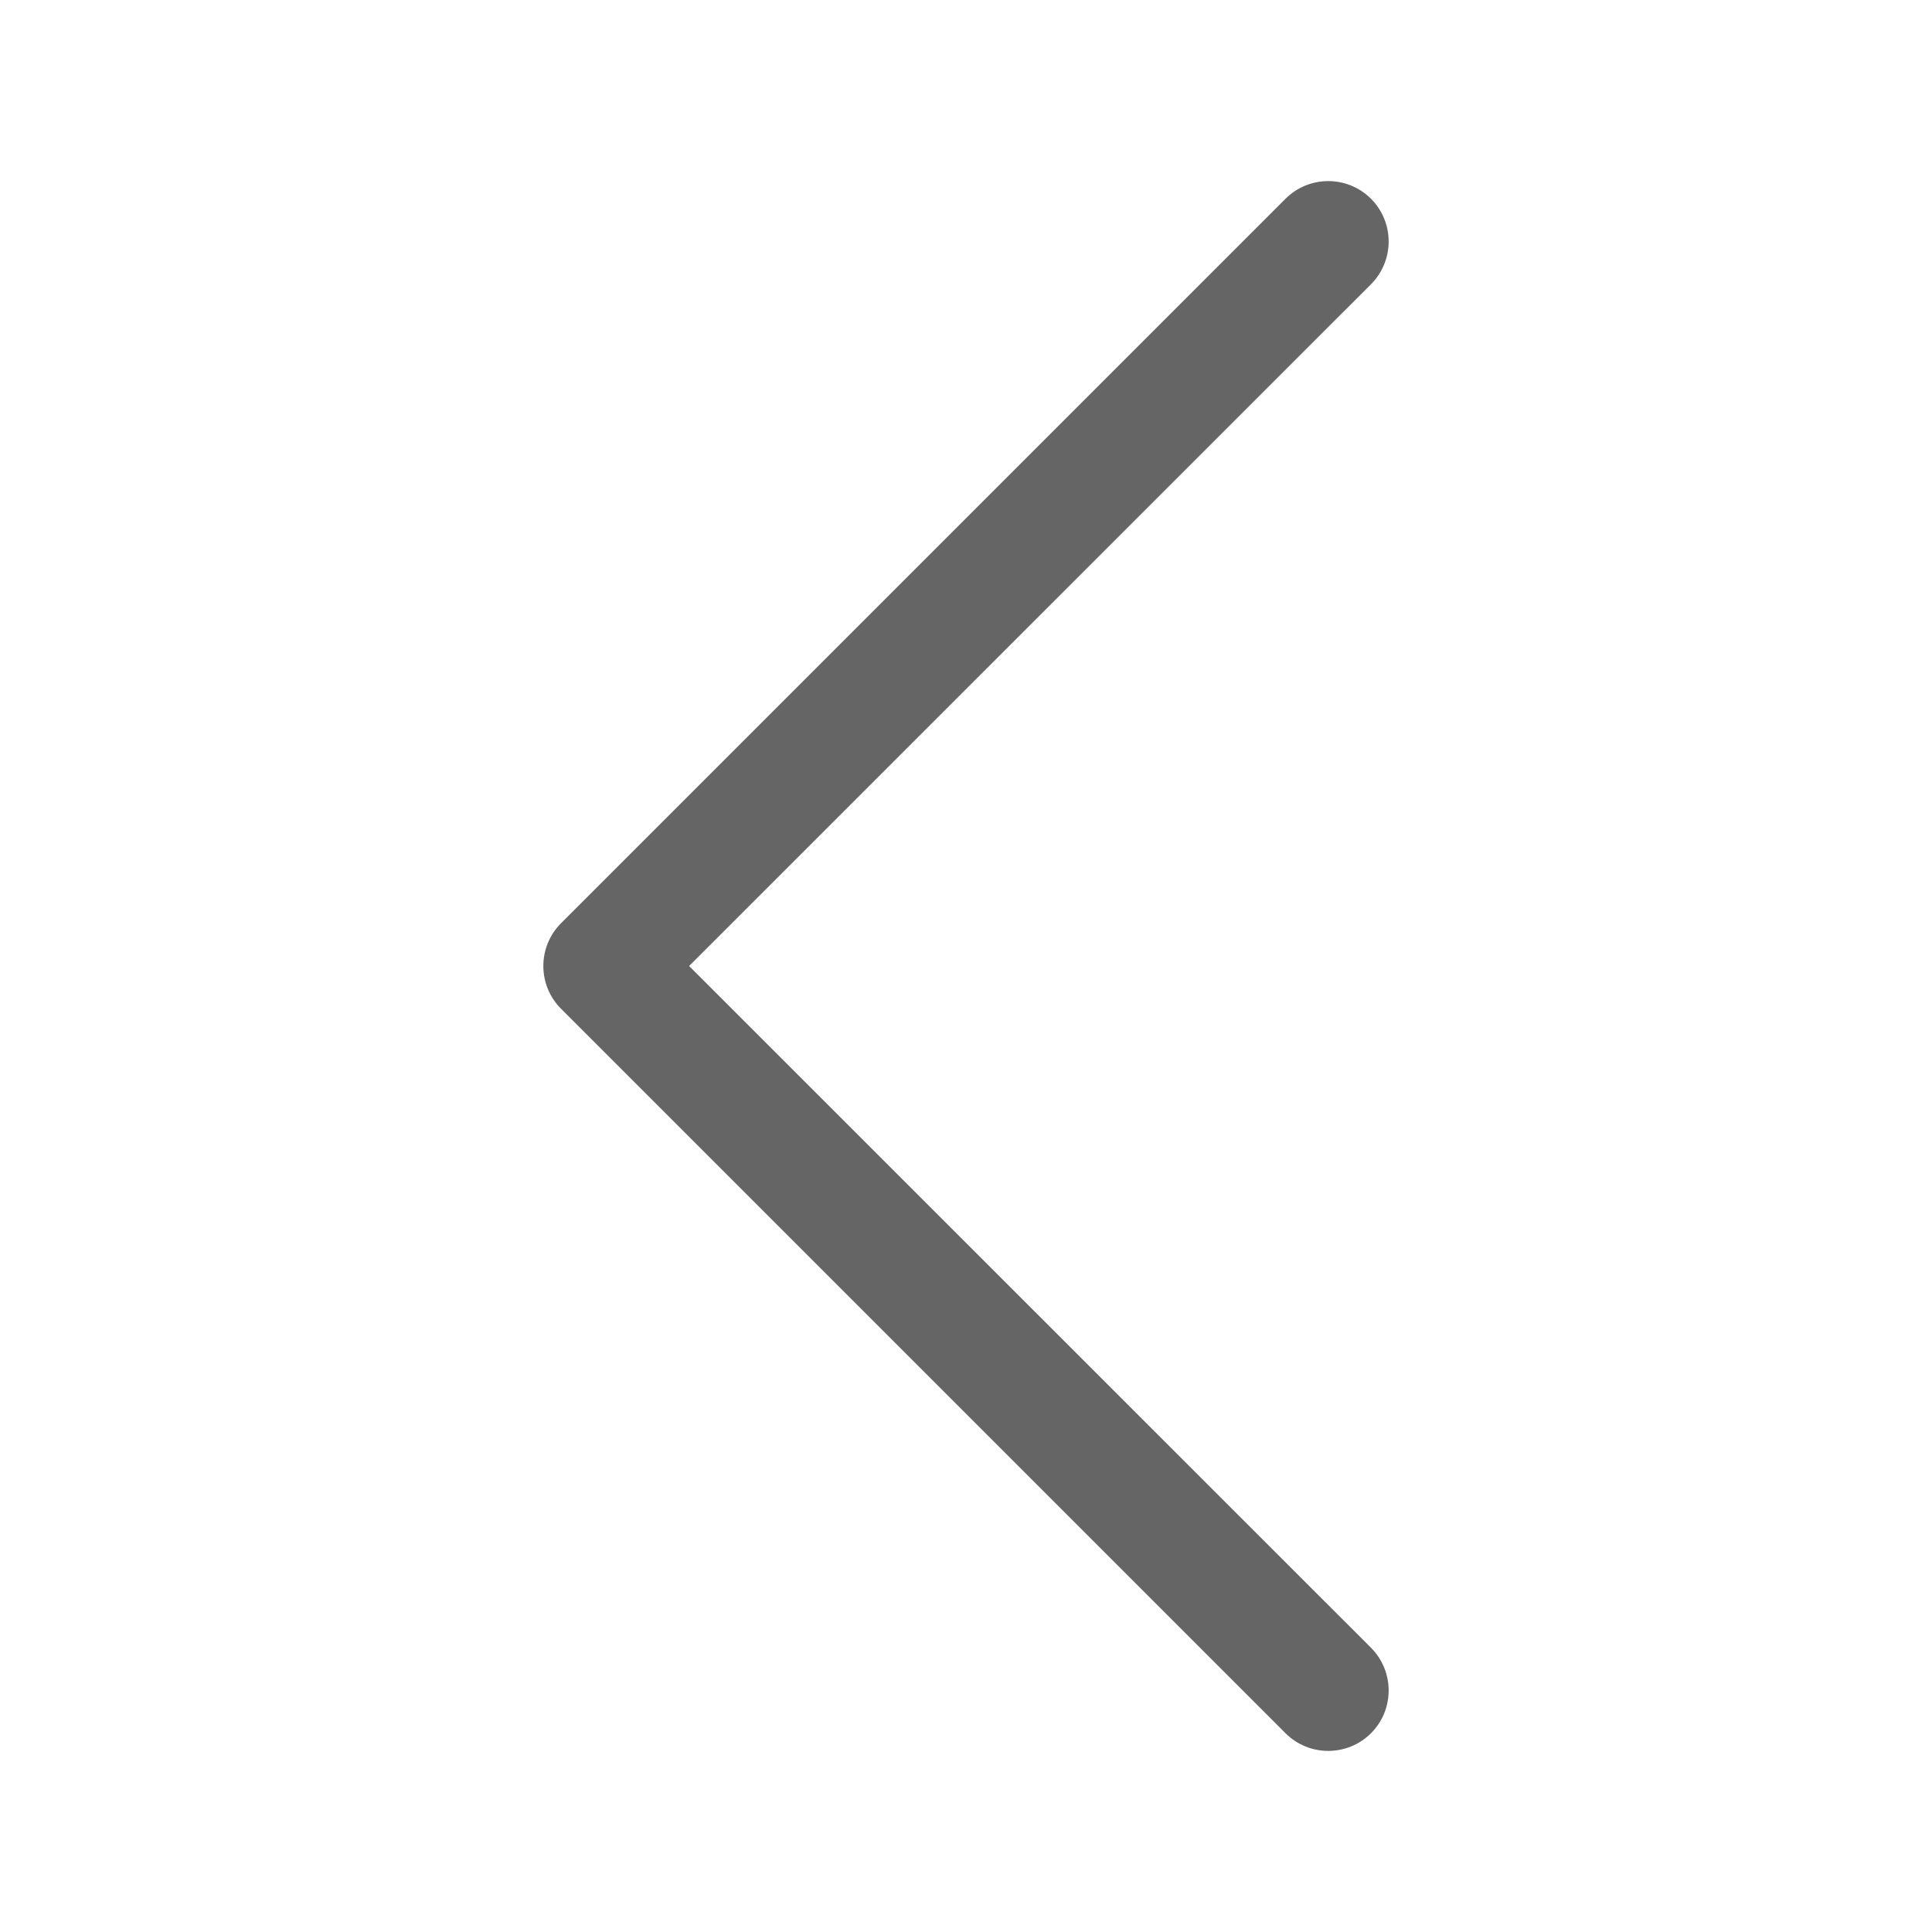
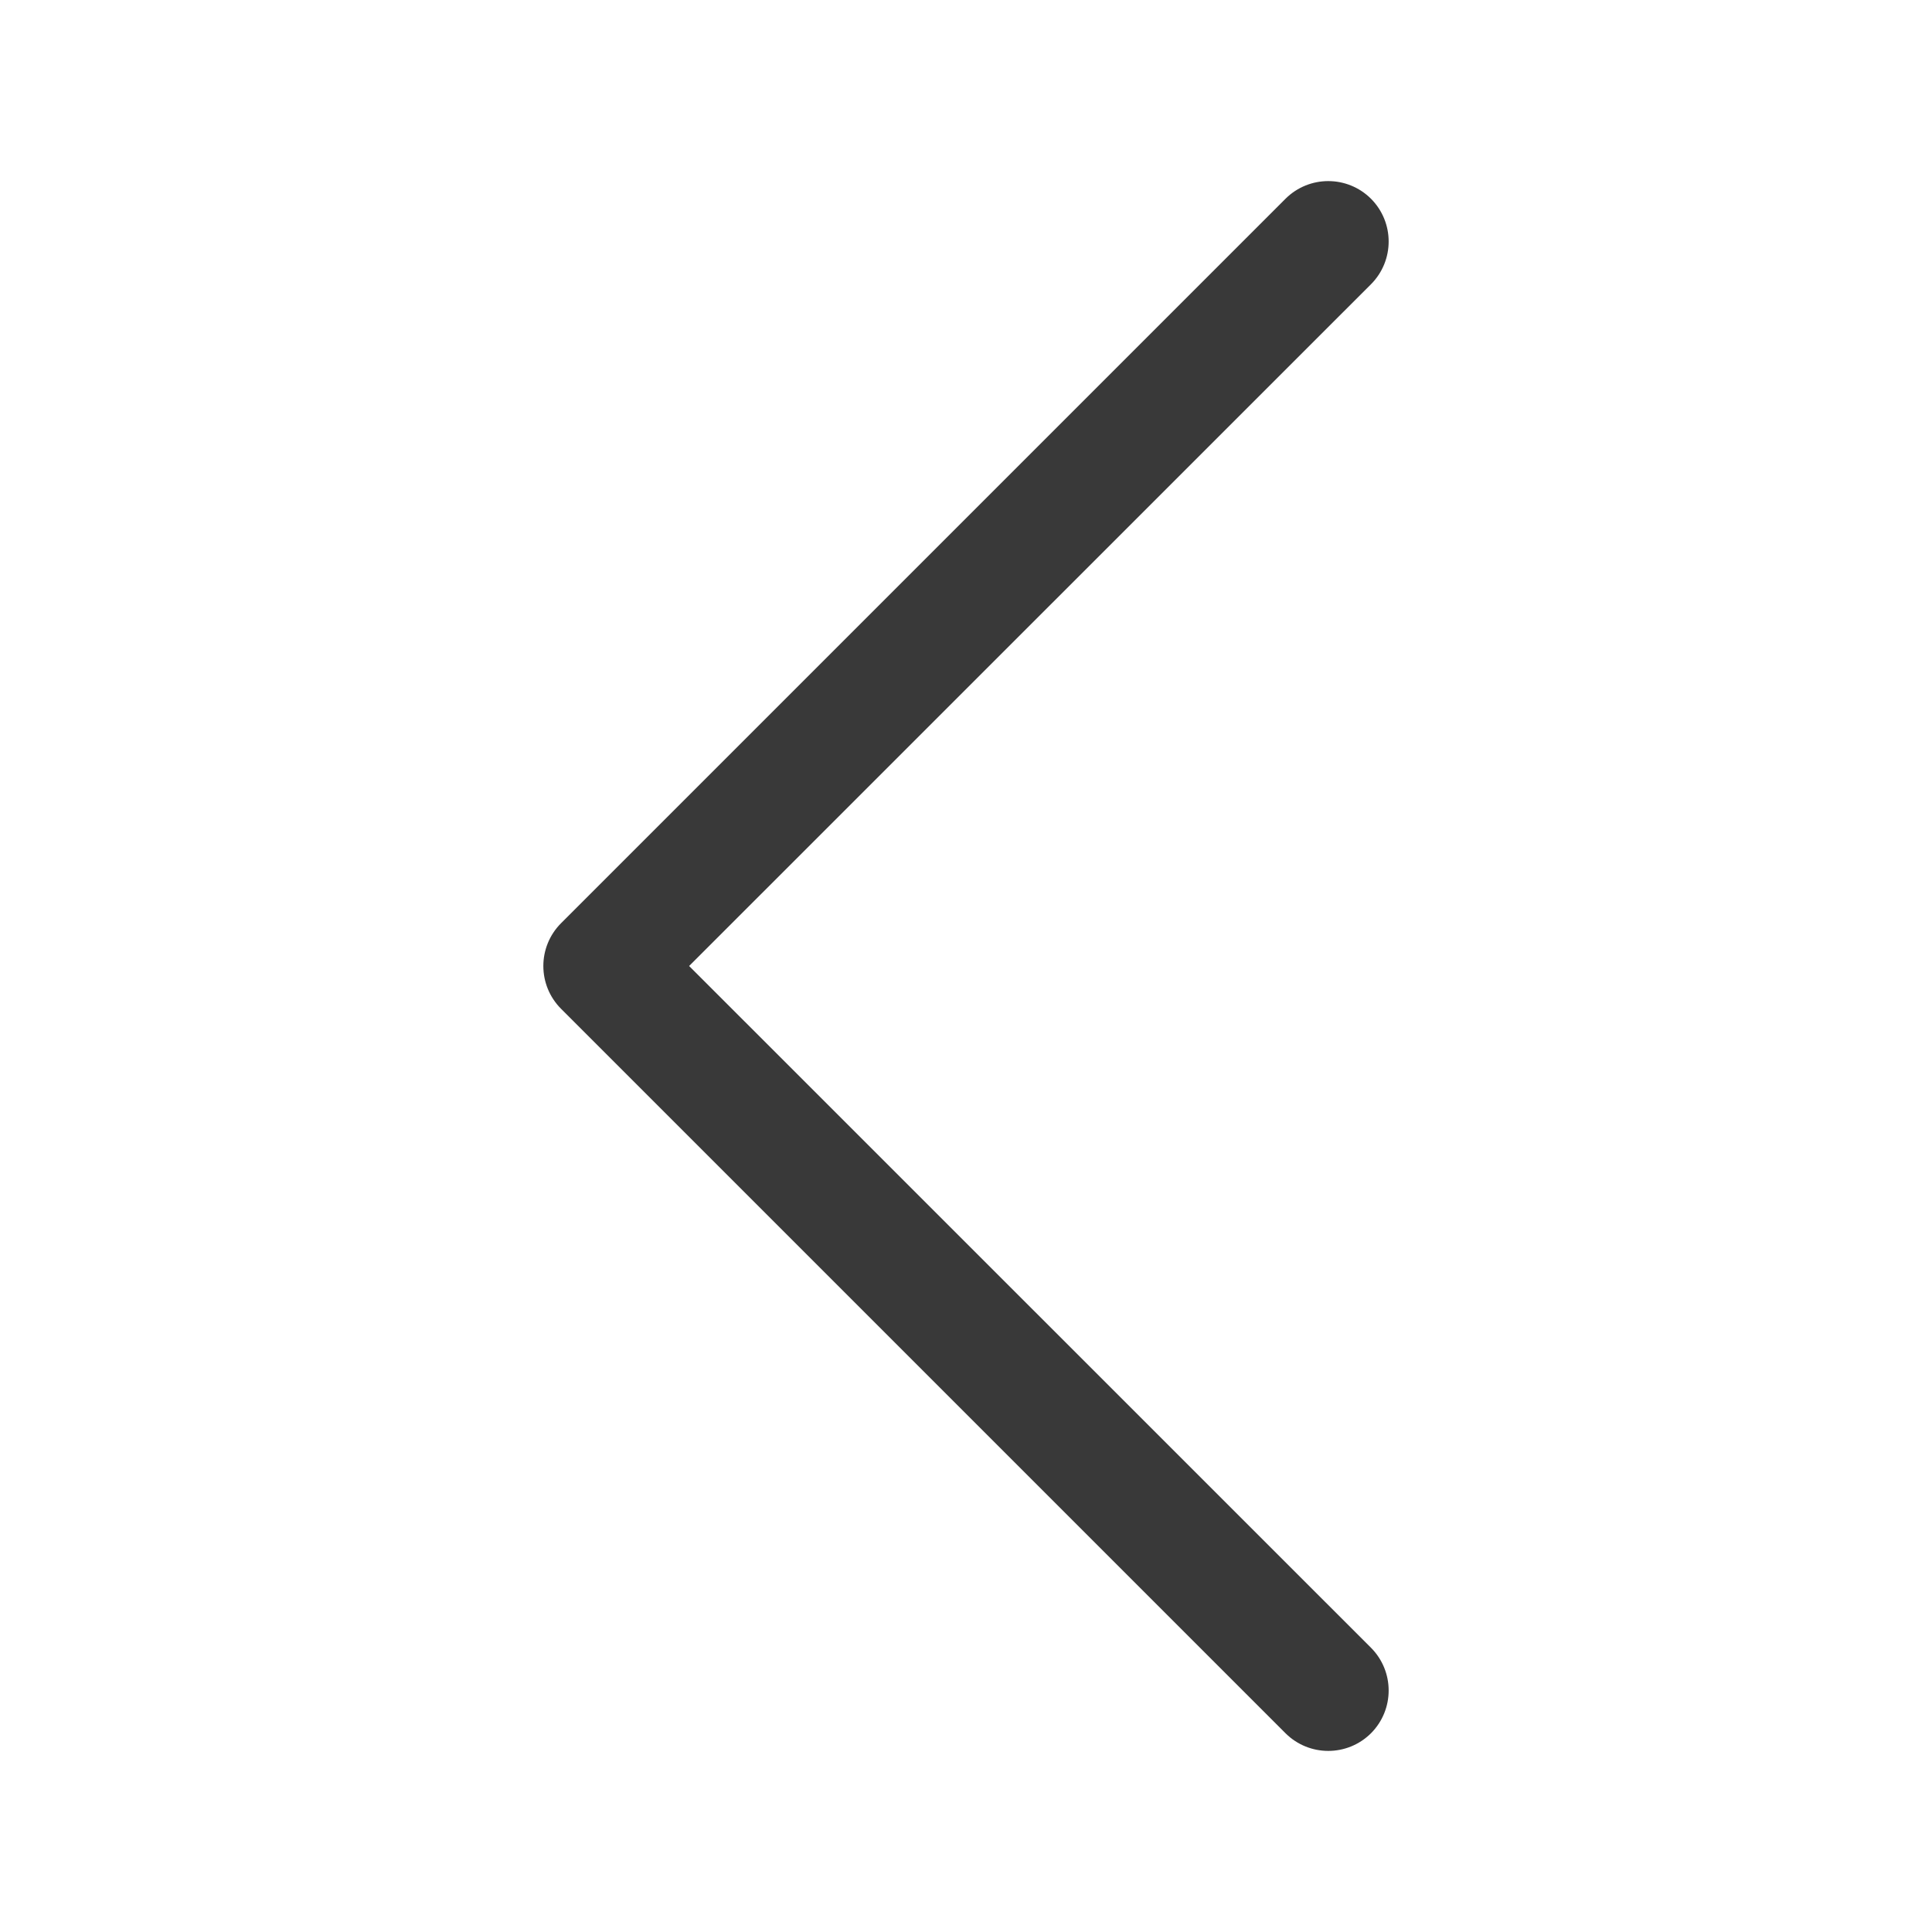
<svg xmlns="http://www.w3.org/2000/svg" width="16" height="16" viewBox="0 0 16 16" fill="none">
-   <path fill-rule="evenodd" clip-rule="evenodd" d="M11.354 1.646C11.549 1.842 11.549 2.158 11.354 2.354L5.707 8L11.354 13.646C11.549 13.842 11.549 14.158 11.354 14.354C11.158 14.549 10.842 14.549 10.646 14.354L4.646 8.354C4.451 8.158 4.451 7.842 4.646 7.646L10.646 1.646C10.842 1.451 11.158 1.451 11.354 1.646Z" fill="#656565" />
+   <path fill-rule="evenodd" clip-rule="evenodd" d="M11.354 1.646C11.549 1.842 11.549 2.158 11.354 2.354L5.707 8L11.354 13.646C11.549 13.842 11.549 14.158 11.354 14.354C11.158 14.549 10.842 14.549 10.646 14.354L4.646 8.354C4.451 8.158 4.451 7.842 4.646 7.646L10.646 1.646C10.842 1.451 11.158 1.451 11.354 1.646Z" fill="#393939" />
</svg>
